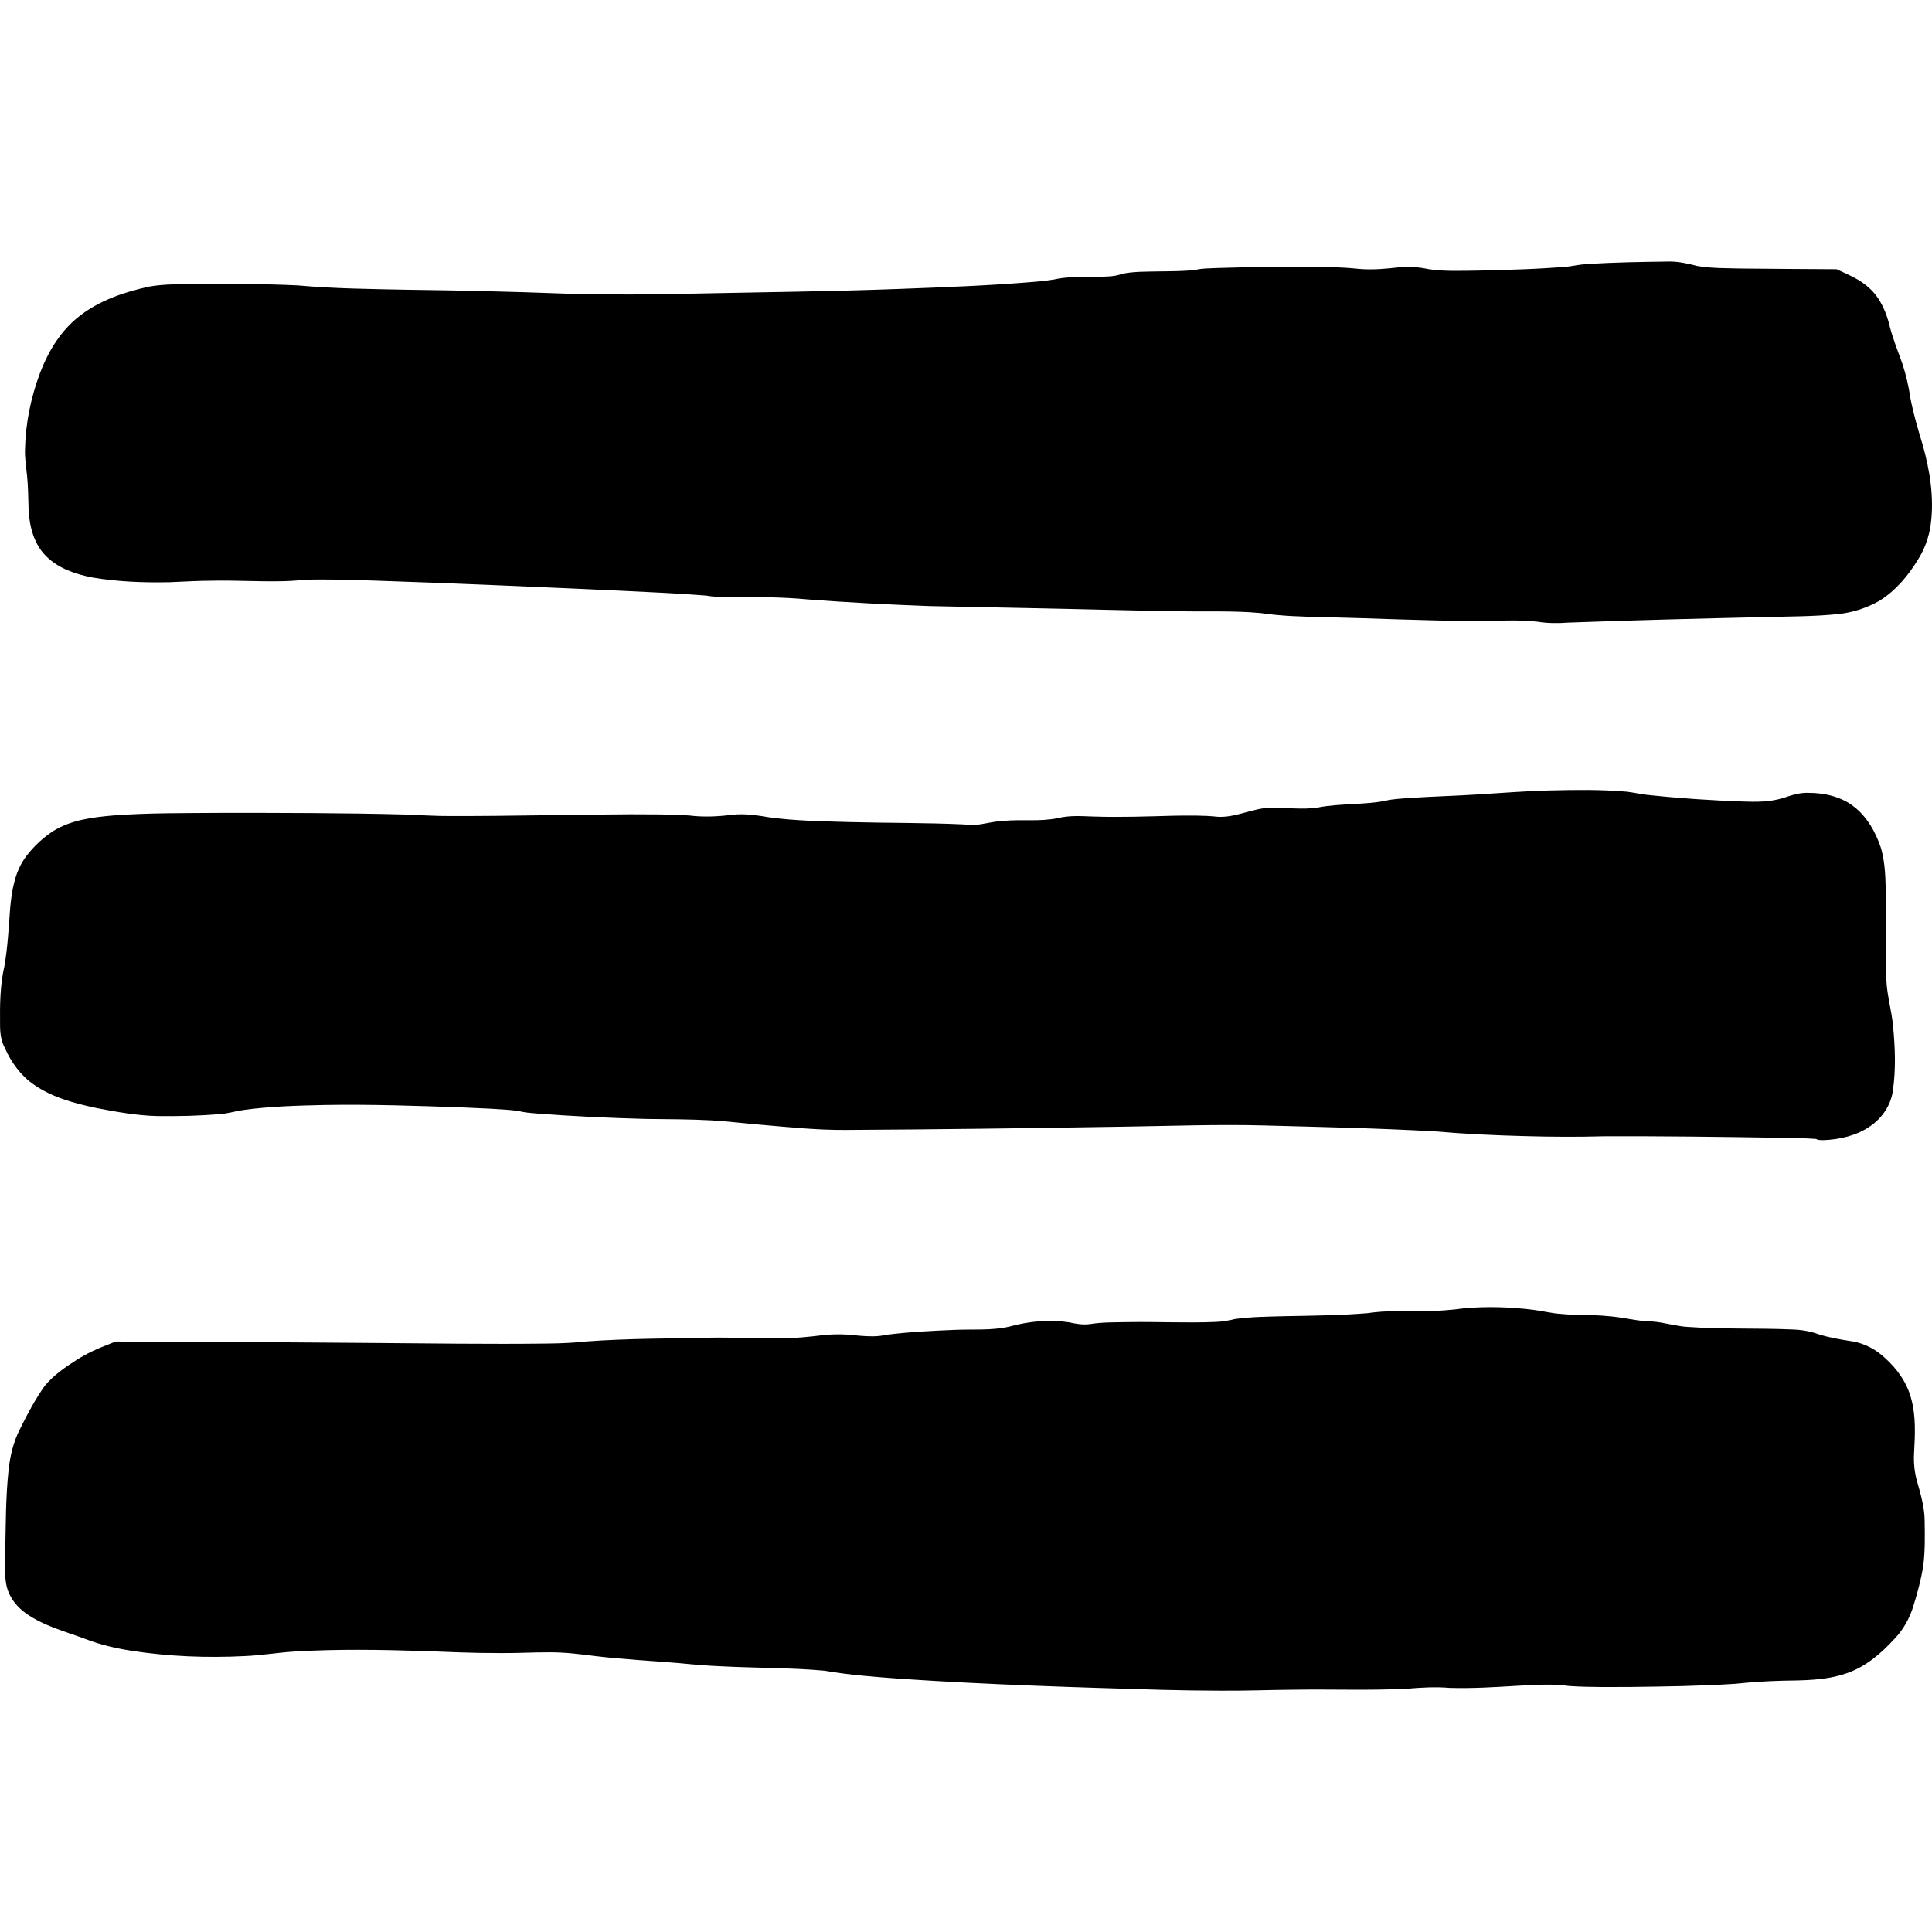
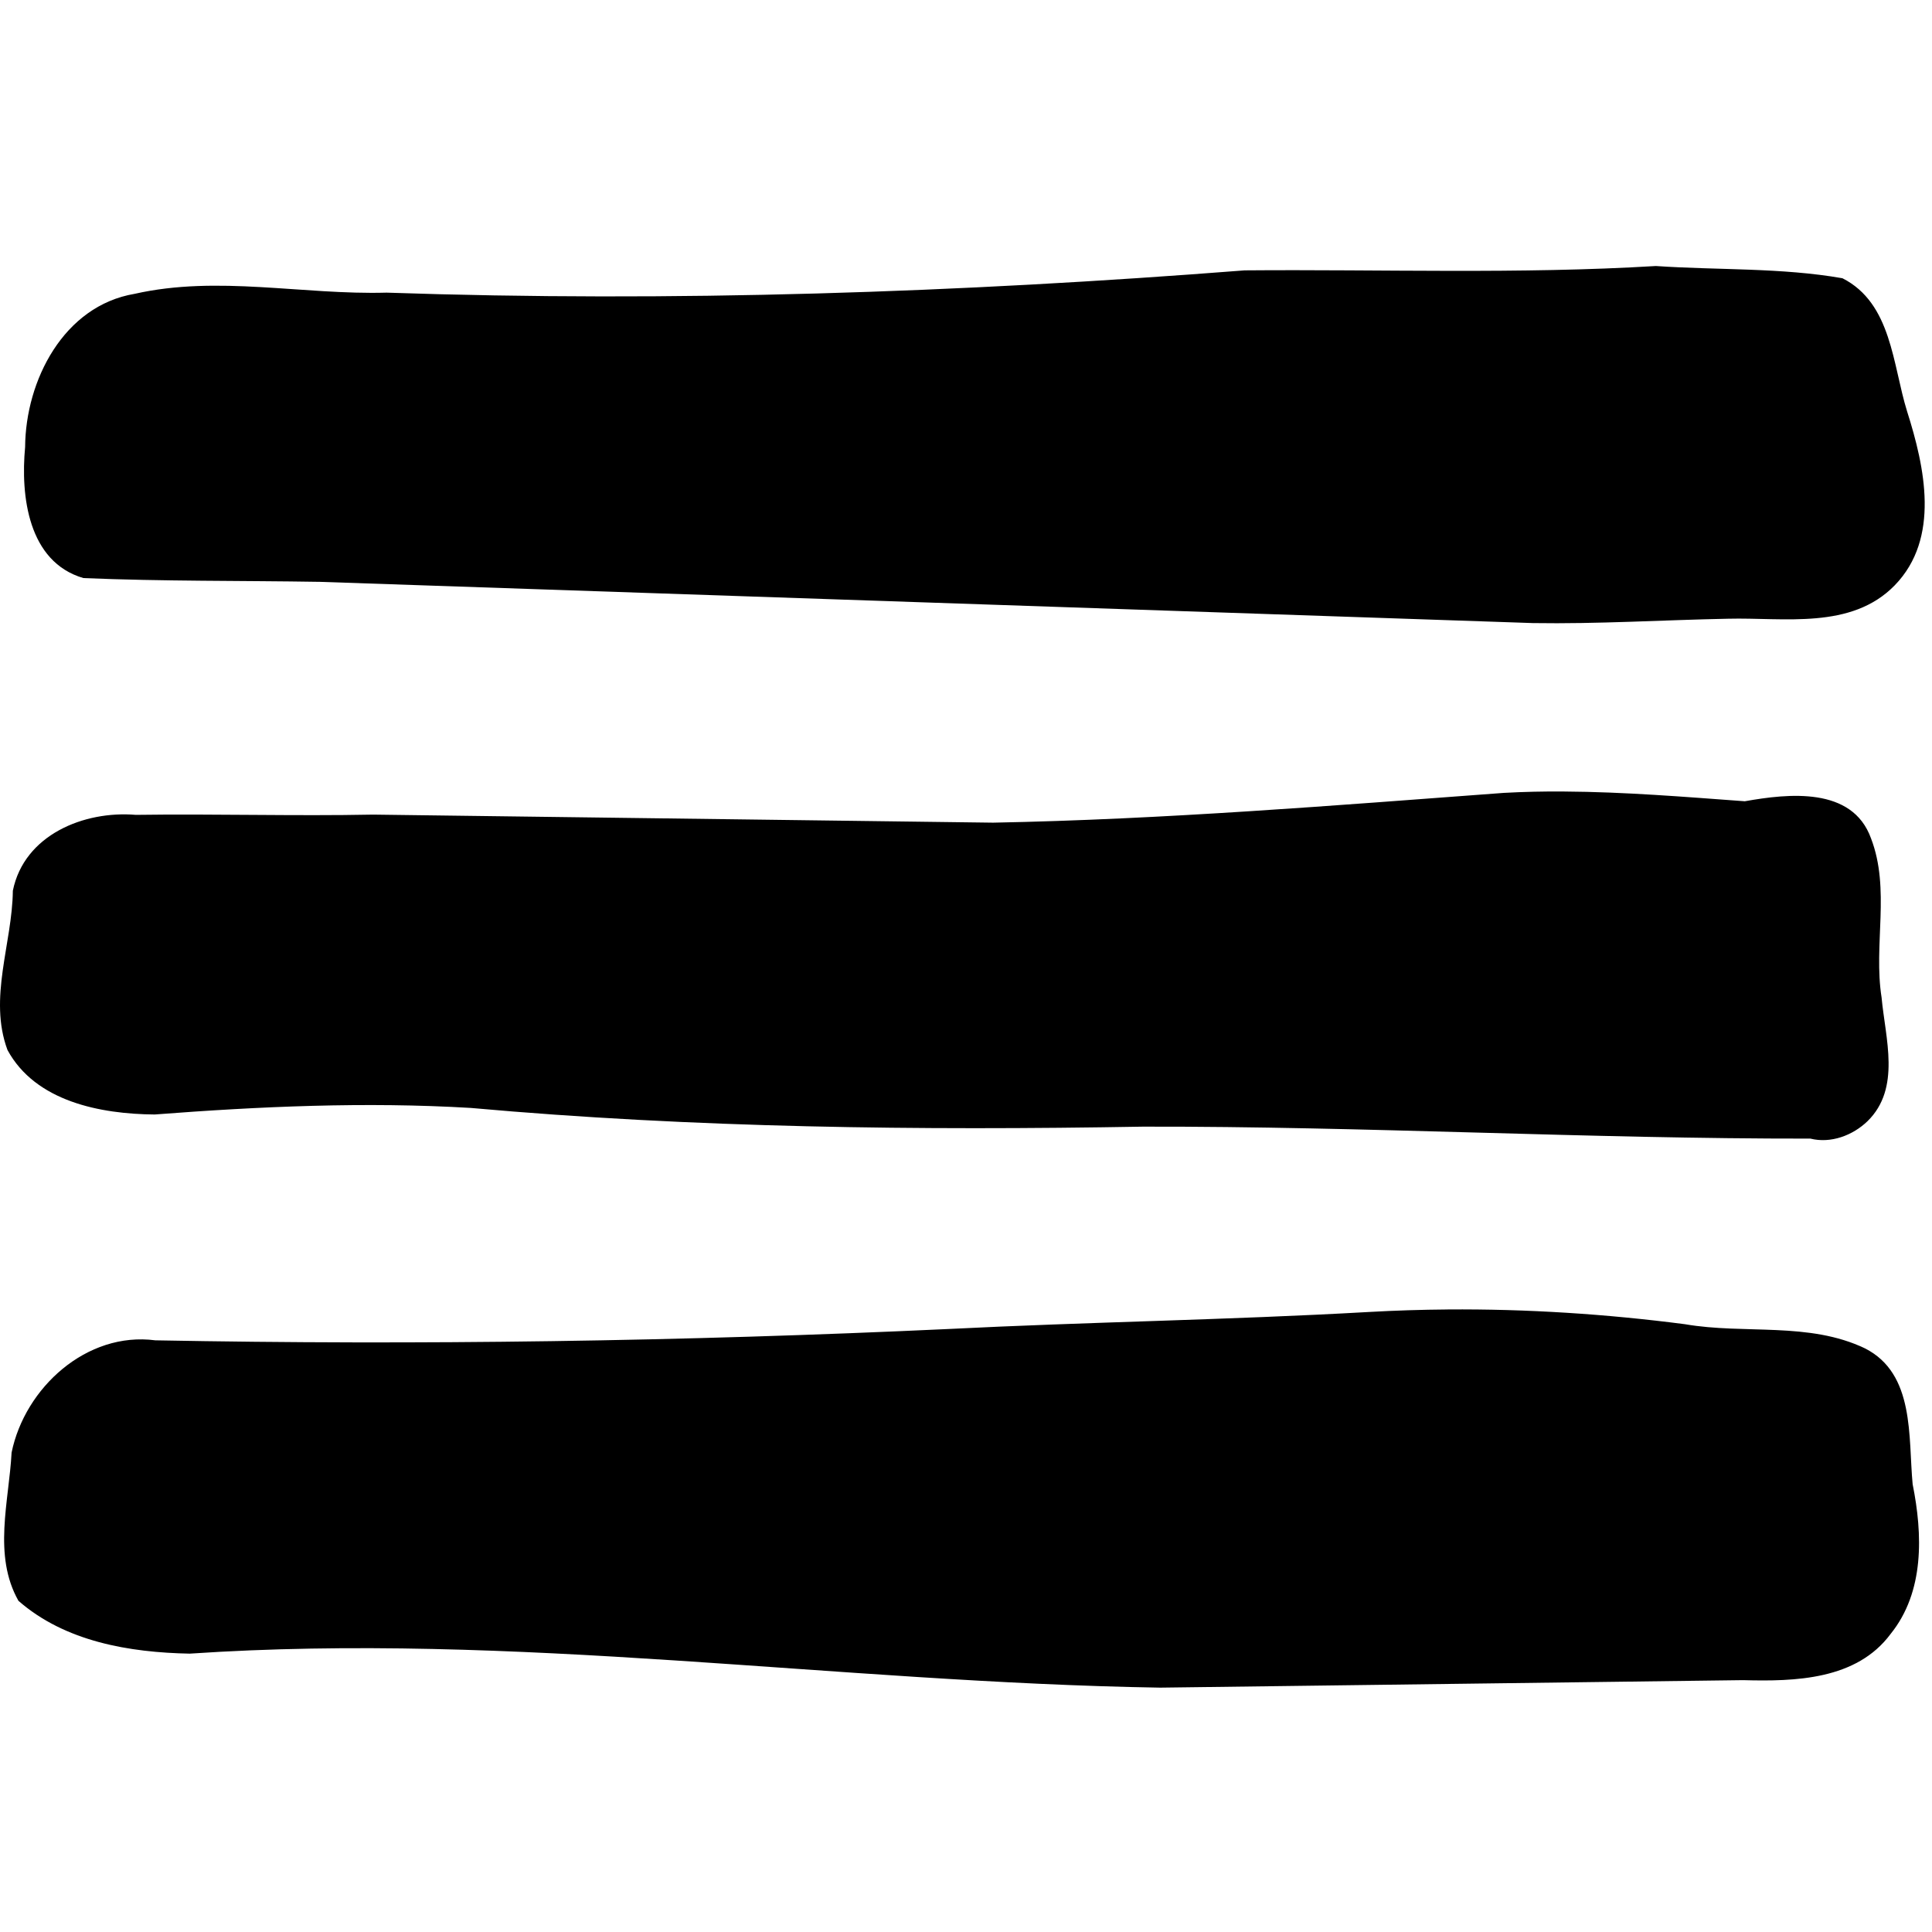
<svg xmlns="http://www.w3.org/2000/svg" viewBox="0 0 100 100">
-   <g id="g1" transform="matrix(0.1090244,0,0,0.1090244,-54.67894,-4.87188)">
-     <path style="fill:currentColor;fill-opacity:1;stroke:none;stroke-width:7.559;stroke-linecap:round;stroke-linejoin:round" d="m 553.295,203.904 59.518,-8.817 242.48,12.124 231.458,-17.635 289.874,2.204 23.146,105.809 -26.452,27.555 -839.862,-25.35 -3.307,-55.109 z" id="path2" />
-     <path style="fill:currentColor;fill-opacity:1;stroke:none;stroke-width:7.559;stroke-linecap:round;stroke-linejoin:round" d="m 537.865,450.792 274.443,-4.409 158.714,8.817 217.13,-14.328 h 184.064 l 13.226,126.751 -436.464,-7.715 -143.284,1.102 -127.853,-8.817 -96.992,3.307 -58.416,-12.124 -4.409,-29.759 z" id="path3" />
-     <path style="fill:currentColor;fill-opacity:1;stroke:none;stroke-width:7.559;stroke-linecap:round;stroke-linejoin:round" d="m 558.806,705.396 385.763,-6.613 202.801,-15.431 241.378,18.737 5.511,106.912 -45.19,18.737 -327.348,4.409 -249.093,-16.533 -198.393,-4.409 -54.007,-24.248 4.409,-56.211 z" id="path4" />
-     <path style="fill:#000" d="m 1054,846.966 c -41.422,-1.186 -82.857,-2.45 -124.209,-5.222 -12.351,-0.915 -24.74,-1.788 -36.956,-3.901 -16.198,-1.456 -32.483,-1.231 -48.714,-2.077 -6.527,-0.241 -13.032,-0.816 -19.531,-1.444 -13.476,-1.157 -26.997,-1.808 -40.434,-3.402 -7.23,-0.932 -14.483,-1.839 -21.788,-1.797 -8.104,-0.035 -16.201,0.489 -24.307,0.359 -12.007,0.024 -24.001,-0.535 -35.996,-0.991 -20.116,-0.611 -40.273,-0.955 -60.375,0.247 -8.06,0.466 -16.035,1.866 -24.108,2.184 -17.84,0.904 -35.795,0.203 -53.461,-2.503 -7.56,-1.182 -15.067,-2.888 -22.205,-5.686 -9.556,-3.551 -19.698,-6.135 -28.11,-12.133 -4.674,-3.268 -8.326,-8.189 -9.333,-13.876 -0.933,-5.011 -0.383,-10.137 -0.453,-15.198 0.272,-12.989 0.194,-26.016 1.579,-38.949 0.728,-6.724 2.299,-13.415 5.422,-19.454 3.477,-7.074 7.205,-14.069 11.767,-20.51 4.154,-5.027 9.598,-8.783 15.056,-12.262 4.726,-2.991 9.793,-5.394 15.032,-7.337 1.289,-0.446 2.536,-1.122 3.852,-1.427 39.891,0.096 79.781,0.317 119.67,0.666 28.546,0.188 57.094,0.674 85.64,0.283 5.86,-0.081 11.721,-0.308 17.548,-0.965 19.77,-1.462 39.607,-1.355 59.414,-1.813 10.9,-0.171 21.794,0.49 32.693,0.364 6.829,-0.056 13.63,-0.704 20.401,-1.543 5.808,-0.658 11.672,-0.458 17.463,0.256 4.148,0.326 8.375,0.569 12.459,-0.398 10.735,-1.389 21.563,-1.914 32.372,-2.364 8.921,-0.437 17.994,0.456 26.761,-1.675 9.009,-2.445 18.526,-3.347 27.787,-1.952 3.348,0.747 6.789,1.34 10.224,0.847 5.957,-0.966 12.02,-0.782 18.035,-0.932 13.835,-0.224 27.679,0.515 41.509,-0.077 3.057,-0.1 6.071,-0.632 9.034,-1.358 7.921,-1.148 15.951,-1.129 23.936,-1.375 13.075,-0.252 26.171,-0.353 39.209,-1.448 8.697,-1.292 17.516,-0.939 26.276,-0.914 6.544,-0.055 13.082,-0.499 19.564,-1.398 10.785,-0.956 21.673,-0.593 32.416,0.688 4.674,0.579 9.254,1.779 13.971,2.035 7.322,0.713 14.698,0.264 22.018,1.03 6.91,0.477 13.643,2.453 20.591,2.525 5.78,0.368 11.328,2.27 17.113,2.585 16.574,1.168 33.209,0.488 49.799,1.223 4.239,0.137 8.457,0.838 12.44,2.315 5.178,1.59 10.525,2.51 15.871,3.311 5.79,0.984 11.173,3.797 15.425,7.828 5.825,5.174 10.547,11.806 12.516,19.419 2.316,8.371 1.816,17.14 1.368,25.713 -0.284,4.673 0.195,9.377 1.521,13.872 1.677,5.971 3.438,12.01 3.499,18.265 0.101,7.228 0.263,14.503 -0.699,21.685 -1.054,6.533 -2.794,12.944 -4.773,19.252 -1.771,5.643 -4.743,10.901 -8.835,15.189 -6.368,6.947 -13.789,13.36 -22.864,16.392 -9.834,3.421 -20.372,3.316 -30.65,3.5 -7.364,0.191 -14.716,0.692 -22.042,1.457 -16.465,1.078 -32.973,1.3 -49.468,1.498 -9.775,0.015 -19.567,0.198 -29.327,-0.43 -8.387,-1.217 -16.888,-0.49 -25.309,-0.086 -10.461,0.64 -20.946,1.272 -31.43,0.972 -6.775,-0.58 -13.583,-0.185 -20.343,0.389 -17.878,0.891 -35.782,0.177 -53.671,0.461 -11.872,0.081 -23.738,0.592 -35.612,0.455 -8.75,-0.032 -17.5,-0.141 -26.247,-0.373 z m 76.5,-36.661 c 26.059,-0.241 52.114,-0.803 78.169,-1.312 19.408,-0.357 38.819,-0.244 58.228,-0.108 21.956,-0.273 43.896,-1.27 65.837,-2.088 9.415,-0.455 18.852,-0.582 28.25,-1.335 2.986,-0.191 5.9,-1.167 8.274,-3.019 2.898,-1.818 5.098,-4.635 6.136,-7.898 2.48,-7.595 3.933,-15.654 3.17,-23.657 -0.644,-8.411 -3.12,-16.515 -4.738,-24.757 -1.672,-8.555 0.402,-17.245 -0.247,-25.85 0.126,-2.379 -2.462,-2.662 -4.213,-3.015 -4.122,-0.734 -8.346,-0.915 -12.372,-2.157 -2.941,-0.755 -5.623,-2.42 -8.716,-2.565 -7.528,-0.588 -15.09,-0.216 -22.632,-0.195 -8.699,0.031 -17.437,0.297 -26.1,-0.655 -6.255,-1.196 -12.541,-2.251 -18.87,-2.985 -5.271,-0.637 -10.492,-1.627 -15.753,-2.32 -5.868,-0.634 -11.774,-0.529 -17.664,-0.508 -5.265,-0.067 -10.509,-0.715 -15.641,-1.884 -11.039,-1.899 -22.329,-2.242 -33.489,-1.406 -7.027,0.453 -13.899,2.783 -20.994,2.142 -6.504,-0.558 -13.101,-1.789 -19.601,-0.479 -9.741,1.133 -19.564,1.342 -29.358,1.651 -7.682,0.256 -15.368,0.074 -23.052,0.128 -5.379,0.046 -10.701,0.968 -15.89,2.34 -7.473,1.647 -15.184,1.116 -22.775,1.124 -11.966,-0.14 -23.933,-0.621 -35.9,-0.437 -5.381,-0.022 -10.62,1.666 -16.003,1.47 -6.319,-1.123 -12.754,-2.557 -19.199,-1.788 -2.075,0.476 -4.444,0.758 -6.097,2.19 -0.872,1.75 0.056,3.745 0.281,5.563 0.913,2.765 -0.972,5.317 -2.84,7.156 -2.09,2.239 -5.388,1.766 -8.151,1.843 -3.145,0.062 -6.478,-0.693 -8.735,-3.027 -3.088,-3.058 -5.312,-6.83 -7.827,-10.346 -11.742,0.498 -23.553,0.678 -35.141,2.833 -11.686,1.599 -23.504,0.428 -35.246,0.901 -7.169,0.072 -14.3,0.809 -21.434,1.432 -0.498,2.549 -0.725,5.317 -2.601,7.312 -1.803,2.116 -4.803,4.177 -7.674,3.049 -2.931,-1.097 -5.054,-3.451 -7.394,-5.417 -1.429,1.836 -2.693,4.104 -5.152,4.663 -3.77,1.087 -7.732,-1.068 -9.765,-4.235 -1.62,-1.46 -1.363,-3.973 -3.237,-5.175 -1.691,-1.641 -3.885,-0.55 -5.886,-0.521 -14.162,0.838 -28.36,0.491 -42.531,1.108 -6.83,0.158 -13.63,0.805 -20.429,1.427 -0.495,3.298 -0.385,6.786 -1.895,9.836 -1.491,2.673 -4.983,3.69 -7.854,3.199 -4.058,-0.971 -6.275,-5.086 -7.069,-8.885 -0.306,-1.216 -0.613,-2.433 -0.919,-3.649 -17.952,-0.28 -35.909,-0.414 -53.847,-1.235 -8.189,-0.317 -16.391,-0.872 -24.586,-0.502 -2.237,0.03 -3.579,2.152 -3.753,4.184 -0.806,3.872 -4.245,7.385 -8.311,7.553 -2.77,-0.321 -4.793,-2.559 -6.705,-4.394 -1.663,-1.608 -2.945,-3.569 -4.592,-5.176 -2.489,-1.538 -5.582,-1.371 -8.393,-1.728 -10.397,-0.791 -20.839,-0.669 -31.257,-0.511 -9.121,0.197 -18.264,0.314 -27.37,-0.329 -6.97,-0.867 -14.424,-0.635 -20.71,2.841 -3.517,1.809 -6.794,4.313 -8.704,7.851 -2.466,4.349 -4.763,8.821 -6.571,13.485 -0.939,2.376 -1.248,5.37 0.663,7.377 1.979,2.233 4.64,3.91 5.911,6.717 1.727,3.117 1.793,7.643 -1.215,10.014 -1.533,1.483 -3.854,1.256 -5.563,2.317 -1.196,1.713 -0.736,3.985 -0.934,5.965 -0.046,2.494 -0.199,4.994 -0.21,7.484 1.236,1.915 3.629,2.634 5.577,3.626 8.286,3.453 17.041,5.788 25.919,7.089 14.021,1.81 28.208,1.896 42.317,1.368 8.135,-0.278 16.229,-1.152 24.323,-1.959 15.65,-1.363 31.372,-0.496 47.05,-0.262 22.585,0.454 45.173,0.634 67.762,0.764 9.231,0.178 18.492,0.146 27.682,1.127 10.9,1.814 21.951,2.463 32.961,3.259 17.357,1.178 34.744,1.787 52.124,2.486 10,0.529 20.023,0.945 29.971,2.135 18.235,2.38 36.594,3.662 54.934,4.924 16.201,0.987 32.418,2.017 48.655,2.025 4.488,-0.083 8.974,-0.503 13.465,-0.194 5.495,0.198 10.916,1.218 16.412,1.423 18.398,1.041 36.827,1.574 55.254,1.702 4.43,0.038 8.859,-0.074 13.273,-0.448 10.396,-0.428 20.804,-0.553 31.208,-0.672 z m 233.245,-224.894 c -5.742,-0.448 -11.52,-0.386 -17.278,-0.555 -27.878,-0.451 -55.76,-0.816 -83.641,-0.709 -12.46,0.349 -24.928,0.267 -37.387,-0.077 -14.169,-0.378 -28.338,-1.004 -42.46,-2.247 -27.008,-1.533 -54.058,-2.078 -81.095,-2.813 -22.421,-0.62 -44.845,0.259 -67.264,0.573 -43.846,0.714 -87.695,1.314 -131.546,1.542 -13.06,0.109 -26.071,-1.237 -39.069,-2.341 -8.208,-0.676 -16.388,-1.694 -24.609,-2.199 -10.387,-0.583 -20.791,-0.539 -31.189,-0.687 -17.434,-0.451 -34.866,-1.241 -52.253,-2.607 -2.805,-0.263 -5.652,-0.42 -8.361,-1.217 -8.617,-0.978 -17.301,-1.196 -25.959,-1.61 -22.1,-0.806 -44.218,-1.55 -66.336,-1.176 -12.701,0.286 -25.44,0.634 -38.044,2.343 -3.748,0.499 -7.367,1.705 -11.156,1.934 -9.845,0.898 -19.747,1.09 -29.629,0.983 -9.863,-0.213 -19.607,-1.987 -29.268,-3.85 -10.348,-2.201 -20.902,-4.994 -29.682,-11.147 -6.23,-4.313 -10.753,-10.665 -13.79,-17.535 -1.765,-3.344 -2.197,-7.159 -2.171,-10.886 -0.1,-9.346 -0.032,-18.801 2.1,-27.952 1.562,-9.082 2.006,-18.297 2.704,-27.47 0.765,-8.448 2.26,-17.292 7.434,-24.271 3.651,-4.857 8.152,-9.128 13.296,-12.375 8.37,-5.121 18.345,-6.357 27.934,-7.208 16.938,-1.306 33.944,-1.092 50.918,-1.24 29.173,-0.022 58.352,0.015 87.518,0.751 7.395,0.253 14.78,0.805 22.184,0.742 28.39,0.052 56.774,-0.71 85.162,-0.838 9.319,0.051 18.655,-0.068 27.958,0.576 6.739,0.835 13.558,0.52 20.277,-0.331 5.967,-0.694 11.939,0.231 17.814,1.224 12.527,1.683 25.191,1.861 37.807,2.227 18.08,0.49 36.178,0.279 54.248,1.114 1.943,-10e-4 3.822,0.68 5.764,0.287 4.325,-0.521 8.552,-1.702 12.918,-1.928 8.695,-0.858 17.534,0.435 26.146,-1.335 5.508,-1.392 11.258,-0.943 16.876,-0.763 12.655,0.425 25.314,-0.037 37.965,-0.381 7.047,-0.087 14.119,-0.253 21.137,0.505 8.809,0.464 16.854,-4.328 25.625,-4.337 7.223,-0.036 14.488,1.039 21.683,-0.04 5.797,-1.148 11.732,-1.374 17.62,-1.711 4.842,-0.296 9.72,-0.536 14.485,-1.494 3.949,-0.978 8.064,-1.026 12.102,-1.397 10.815,-0.682 21.651,-0.974 32.467,-1.67 11.153,-0.676 22.295,-1.602 33.47,-1.859 12.12,-0.295 24.279,-0.492 36.37,0.568 3.714,0.364 7.335,1.347 11.062,1.635 14.696,1.565 29.456,2.521 44.225,3.044 6.398,0.245 12.919,0.27 19.107,-1.61 3.915,-1.298 7.911,-2.674 12.1,-2.5 7.749,-0.005 15.796,1.819 21.936,6.767 6.053,4.806 9.963,11.81 12.425,19.031 2.372,7.753 2.28,15.965 2.464,23.993 0.182,12.988 -0.404,25.988 0.227,38.969 0.313,7.524 2.569,14.778 3.209,22.264 0.973,9.941 1.324,20.029 -0.049,29.95 -0.822,7.075 -5.116,13.449 -10.974,17.39 -6.52,4.458 -14.514,6.295 -22.321,6.524 -1.064,-0.056 -2.279,0.049 -3.204,-0.567 z M 1351.75,548 c 4.149,0 8.299,0 12.449,0 -0.354,-6.887 -0.635,-13.791 -1.71,-20.614 -0.724,-5.023 -1.939,-9.983 -2.086,-15.078 -0.732,-15.479 0.206,-30.978 -0.194,-46.462 -0.217,-2.494 -0.01,-5.249 -1.364,-7.455 -1.75,-1.567 -4.047,0.363 -5.851,0.922 -8.734,3.592 -18.464,3.924 -27.714,2.589 -12.1,-1.255 -24.261,-1.71 -36.393,-2.538 -7.759,-0.613 -15.545,-1.263 -23.164,-2.918 -7.936,-1.336 -16.017,-0.593 -24.011,-0.382 -12.177,0.509 -24.347,1.266 -36.47,2.529 -8.965,0.768 -17.963,0.932 -26.954,1.126 -5.08,0.187 -10.195,0.605 -15.084,2.081 -6.35,1.382 -12.875,1.036 -19.32,1.367 -4.965,0.261 -9.905,0.886 -14.769,1.91 -6.263,1.123 -12.629,0.439 -18.929,0.167 -4.633,-0.24 -9.203,0.748 -13.615,2.071 -6.077,1.549 -12.407,1.348 -18.629,1.593 -20.188,0.42 -40.383,0.357 -60.572,0.691 -5.549,0.184 -11.112,0.464 -16.587,1.423 -4.488,0.55 -8.991,0.018 -13.471,-0.301 -4.121,-0.252 -8.189,0.503 -12.224,1.219 -12.754,1.4 -25.602,0.418 -38.397,0.838 -1.716,0.212 -3.799,-0.212 -5.281,0.575 -0.056,2.523 1.966,4.507 2.239,6.985 0.925,4.071 -1.052,8.981 -5.222,10.321 -2.08,0.643 -4.584,0.556 -6.416,-0.674 -3.74,-3.999 -6.767,-8.61 -9.755,-13.182 -1.147,-1.62 -1.74,-3.993 -4.005,-4.385 -4.842,-1.281 -9.914,-1.159 -14.883,-1.354 -8.463,-0.18 -16.981,0.136 -25.389,-1.029 -4.312,-0.769 -8.726,-0.718 -13.089,-0.975 -17.692,-0.664 -35.4,-0.697 -53.1,-0.986 -1.049,-0.343 -0.774,0.655 -0.79,1.358 0.104,2.508 -0.134,5.242 -2.026,7.108 -2.333,2.455 -6.257,3.099 -9.362,1.901 -3.131,-1.783 -5.009,-5.039 -7.563,-7.485 -1.351,-1.126 -2.817,-3.334 -4.785,-2.757 -1.232,1.662 -0.381,3.914 -0.377,5.812 0.308,2.08 -0.658,4.075 -2.22,5.413 -1.883,2.088 -4.978,3.114 -7.652,2.009 -4.923,-1.976 -8.191,-6.363 -11.617,-10.211 -0.633,-0.726 -1.266,-1.452 -1.899,-2.178 -33.44,-0.429 -66.885,-0.608 -100.315,-1.584 -5.613,-0.224 -11.225,-0.475 -16.838,-0.711 -1.202,2.803 -2.12,6.112 -5.032,7.628 -3.372,1.839 -7.432,0.095 -9.998,-2.339 -1.84,-1.752 -3.519,-3.788 -5.823,-4.954 -2.418,0.008 -4.134,2.276 -6.09,3.457 -2.743,1.94 -6.511,1.62 -9.208,-0.232 -2.556,-1.821 -5.546,-3.707 -8.818,-3.274 -2.176,0.903 0.146,3.354 0.295,4.953 1.132,3.719 2.549,7.387 3.177,11.235 0.204,2.759 -1.711,5.249 -3.793,6.853 -3.15,2.434 -8.01,1.612 -10.387,-1.505 -2.932,-3.741 -3.294,-8.714 -5.772,-12.703 -1.502,-2.815 -3.546,-5.275 -5.398,-7.857 -5.667,0.163 -11.333,0.326 -17,0.49 0.188,3.428 0.725,7.043 -0.933,10.231 -0.948,2.111 -2.897,3.793 -5.245,4.04 -1.928,0.266 -4.433,1.122 -4.26,3.513 -0.11,3.528 -0.419,7.558 2.055,10.43 2.86,3.351 4.57,8.198 3.173,12.526 -1.312,2.822 -4.355,4.14 -6.969,5.487 -2.236,1.241 -1.874,4.108 -2.08,6.276 -0.073,2.797 -0.356,5.759 0.712,8.409 1.487,1.603 3.781,2.094 5.76,2.858 8.26,2.555 16.802,4.221 25.409,5.024 10.136,0.804 20.367,1.034 30.492,-0.032 3.679,-0.418 7.213,-1.63 10.907,-1.979 14.31,-1.789 28.739,-2.406 43.147,-2.718 18.224,-0.258 36.445,0.406 54.657,0.972 14.03,0.548 28.075,0.959 42.072,2.092 6.437,0.907 12.907,1.587 19.395,2.027 17.705,1.29 35.457,1.771 53.204,1.972 18.03,0.327 36.056,1.452 53.942,3.791 11.239,1.126 22.554,0.845 33.832,0.881 61.599,-0.408 123.193,-1.89 184.797,-1.515 25.21,0.174 50.407,1.091 75.612,1.592 8.84,0.243 17.673,0.788 26.466,1.731 15.021,0.843 30.072,0.943 45.111,1.183 25.76,0.321 51.528,0.286 77.279,1.07 2.044,-0.071 3.975,0.653 6.022,0.49 5.147,-0.18 10.281,-0.67 15.435,-0.72 3.085,-0.08 6.171,-0.13 9.257,-0.131 z M 1231.5,339.85 c -9.777,-1.193 -19.634,-0.215 -29.447,-0.359 -24.209,-0.069 -48.393,-1.296 -72.593,-1.834 -9.846,-0.203 -19.726,-0.475 -29.48,-1.926 -12.812,-1.185 -25.691,-0.588 -38.536,-0.868 -23.564,-0.3 -47.121,-1.031 -70.683,-1.473 -15.97,-0.372 -31.943,-0.593 -47.912,-0.973 -19.306,-0.703 -38.606,-1.693 -57.87,-3.162 -12.554,-1.215 -25.181,-1.113 -37.778,-1.146 -3.447,-0.097 -6.935,0.013 -10.324,-0.668 -13.574,-1.111 -27.191,-1.613 -40.79,-2.317 -39.259,-1.797 -78.522,-3.532 -117.801,-4.829 -10.805,-0.267 -21.622,-0.744 -32.429,-0.343 -4.095,0.452 -8.209,0.693 -12.332,0.695 -10.253,0.144 -20.5,-0.473 -30.754,-0.276 -6.925,-0.006 -13.835,0.448 -20.751,0.723 -12.193,0.246 -24.461,-0.177 -36.503,-2.224 -8.022,-1.532 -16.269,-4.274 -22.154,-10.192 -5.743,-5.749 -7.845,-14.061 -8.261,-21.95 -0.19,-5.268 -0.158,-10.548 -0.684,-15.8 -0.417,-4.332 -1.179,-8.645 -1.009,-13.016 0.257,-12.339 2.805,-24.607 7.126,-36.153 3.944,-10.387 9.953,-20.285 18.876,-27.126 9.483,-7.379 21.141,-11.283 32.743,-13.843 7.702,-1.413 15.576,-1.105 23.37,-1.258 15.756,-0.054 31.525,-0.121 47.267,0.644 17.36,1.562 34.804,1.722 52.22,2.077 24.894,0.301 49.784,0.895 74.662,1.823 20.265,0.557 40.544,0.568 60.809,0.013 32.275,-0.681 64.559,-0.999 96.821,-2.187 21.96,-0.822 43.937,-1.603 65.839,-3.461 3.93,-0.354 7.864,-0.776 11.718,-1.636 7.552,-1.037 15.19,-0.408 22.774,-0.868 2.322,-0.135 4.651,-0.452 6.821,-1.315 5.605,-1.092 11.358,-0.951 17.044,-1.085 5.883,-0.085 11.792,-0.042 17.646,-0.703 3.083,-0.832 6.338,-0.665 9.508,-0.884 18.212,-0.602 36.442,-0.718 54.66,-0.402 4.578,0.054 9.145,0.357 13.697,0.824 6.185,0.517 12.38,-0.068 18.526,-0.754 4.796,-0.52 9.639,-0.13 14.345,0.877 7.8,1.154 15.718,0.729 23.573,0.662 14.177,-0.35 28.371,-0.674 42.503,-1.92 2.954,-0.354 5.862,-1.047 8.849,-1.157 13.239,-0.911 26.518,-1.052 39.783,-1.237 4.335,0.076 8.58,1.032 12.753,2.122 6.904,1.171 13.943,1.015 20.92,1.212 15.078,0.178 30.158,0.221 45.237,0.331 5.425,2.571 11.171,4.809 15.578,9.031 5.362,4.874 8.183,11.834 9.781,18.757 1.556,5.745 3.755,11.281 5.77,16.871 1.769,5.317 3.03,10.792 3.841,16.335 1.447,7.682 3.688,15.178 5.951,22.65 3.368,12.19 5.447,25.011 3.703,37.643 -0.775,5.81 -2.806,11.415 -5.908,16.386 -4.646,7.677 -10.599,14.808 -18.25,19.633 -6.017,3.446 -12.748,5.664 -19.653,6.381 -11.551,1.217 -23.186,1.124 -34.784,1.444 -31.15,0.719 -62.3,1.474 -93.437,2.63 -4.873,0.351 -9.756,0.373 -14.593,-0.422 z m 43,-37.406 c 21.669,-0.381 43.326,-1.238 64.988,-1.877 7.285,-0.117 14.581,-0.428 21.862,-0.079 5.232,0.71 11.031,-0.131 15.035,-3.835 2.284,-2.087 3.939,-4.731 5.862,-7.133 -0.484,-7.044 -0.551,-14.177 -2.393,-21.043 -1.516,-5.97 -3.739,-11.736 -5.125,-17.744 -1.4,-5.075 -2.123,-10.295 -3.305,-15.417 -1.137,-4.902 -2.663,-9.708 -4.613,-14.348 -1.159,-3.041 -2.163,-6.144 -2.795,-9.338 -0.33,-2.324 -2.627,-3.58 -4.821,-3.386 -6.027,0.093 -11.961,1.531 -18.004,1.439 -6.006,0.046 -11.928,-1.209 -17.933,-1.222 -5.109,-0.287 -10.215,0.718 -15.31,0.033 -6.737,-0.704 -13.32,-3.354 -20.18,-2.371 -7.285,0.971 -14.643,0.325 -21.956,0.168 -4.057,-0.041 -8.135,0.148 -12.107,1.028 -7.879,1.267 -15.886,1.246 -23.793,2.236 -2.727,-0.314 -2.324,2.613 -1.832,4.408 0.639,3.652 2.584,7.407 1.278,11.128 -1.318,4.19 -6.499,6.865 -10.618,5.203 -2.68,-1.657 -4.732,-4.405 -5.634,-7.418 -0.21,-3.023 -2.11,-5.563 -3.669,-8.049 -1.399,-1.868 -2.676,-4.056 -4.772,-5.203 -6.4,-0.585 -12.738,1.44 -19.15,0.867 -6.37,-0.464 -12.591,-2.486 -19.027,-2.121 -5.428,0.247 -10.819,1.199 -16.269,0.989 -4.454,-0.091 -8.846,-0.967 -13.301,-1.085 -5.398,-0.244 -10.825,-0.453 -16.216,-0.036 -2.753,0.212 -0.24,3.065 0.025,4.474 1.195,2.354 1.668,5.257 0.349,7.668 -1.911,4.023 -7.757,5.854 -11.318,2.899 -4.612,-3.611 -8.124,-8.354 -12.016,-12.683 -0.511,-0.44 -0.828,-1.259 -1.468,-1.448 -5.943,-0.502 -11.92,-1.314 -17.879,-0.534 -4.733,0.559 -9.391,1.74 -14.177,1.835 -7.998,0.456 -16.121,-1.328 -24.003,0.721 -10.099,2.661 -20.633,1.333 -30.92,2.363 -3.373,0.277 -6.646,1.226 -10.028,1.463 -17.576,1.767 -35.245,2.368 -52.899,2.724 -3.674,0.169 -7.377,0.121 -11.024,0.605 0.318,1.971 1.819,3.562 2.801,5.276 1.528,2.368 2.528,5.616 0.832,8.168 -1.794,2.908 -5.358,5.154 -8.842,4.096 -4.549,-1.404 -7.639,-5.374 -10.306,-9.096 -1.447,-2.131 -2.782,-4.336 -4.171,-6.505 -9.341,-0.378 -18.678,-1.103 -28.032,-0.953 -2.039,-0.059 -3.965,0.678 -6.006,0.657 -14.183,0.777 -28.394,0.605 -42.59,0.925 -21.02,0.258 -42.057,1.106 -63.072,0.182 -5.151,-0.252 -10.334,-1.012 -15.485,-0.424 -2.552,0.078 -3.866,2.531 -3.937,4.817 -0.45,3.165 -2.958,5.941 -6.185,6.357 -1.859,0.458 -5.368,-0.55 -5.513,2.279 -1.161,2.733 -3.242,5.784 -6.536,5.849 -2.945,0.43 -5.859,-0.887 -7.818,-3.055 -4.21,-4.335 -6.517,-10.039 -10.097,-14.831 -1.111,-1.559 -2.665,-3.024 -4.741,-2.698 -23.6,-1.111 -47.218,-1.815 -70.832,-2.548 -7.651,-0.12 -15.313,-0.687 -22.961,-0.225 -1.911,0.257 -4.281,0.248 -5.56,1.915 -0.397,2.065 -0.801,4.391 -2.834,5.578 -2.969,2.165 -7.195,2.414 -10.348,0.488 -2.12,0.286 -0.498,3.804 -1.406,5.332 -0.672,3.142 -3.835,5.126 -6.93,5.083 -2.379,0.24 -4.707,-0.739 -6.353,-2.441 -3.803,-3.536 -7.015,-7.712 -9.411,-12.318 -0.991,-2.123 -3.51,-2.595 -5.581,-2.021 -4.899,1.17 -9.438,3.773 -13.13,7.173 -2.167,2.365 -4.439,5.03 -4.878,8.322 -0.317,4.185 3.047,7.214 4.455,10.866 0.975,2.112 1.642,4.612 0.505,6.809 -1.298,2.977 -4.546,4.852 -7.767,4.641 -2.332,-0.29 -3.105,1.72 -2.458,3.657 0.632,6.829 1.091,13.684 2.094,20.471 5.4e-4,2.316 1.858,3.94 4.142,3.707 9.723,0.592 19.474,0.397 29.209,0.423 33.153,-0.062 66.307,-1.162 99.46,-0.47 8.35,0.189 16.673,0.96 25.022,1.188 13.069,0.52 26.153,0.507 39.221,1.054 13.891,0.54 27.792,1.01 41.654,2.091 2.577,0.372 5.155,0.744 7.764,0.854 18.187,1.14 36.4,1.886 54.618,2.339 19.676,0.198 39.33,1.277 58.97,2.42 10.514,0.582 20.997,1.655 31.526,1.983 24.437,0.975 48.896,1.198 73.346,1.721 23.317,0.449 46.637,0.772 69.957,1.089 7.461,0.232 14.946,0.356 22.365,1.24 9.053,1.234 18.212,0.971 27.322,1.182 4.754,0.113 9.498,0.465 14.219,1.014 13.473,0.681 26.972,0.634 40.459,0.635 13.047,-6e-4 26.102,-0.096 39.141,0.427 8.166,1.048 16.383,0.003 24.568,-0.135 6.429,-0.203 12.859,-0.358 19.29,-0.469 z M 599.417,217.643 c -0.093,-1.825 -4.582,-2.326 -2.417,-0.21 0.537,0.801 3.191,3.516 2.69,1.025 -0.076,-0.277 -0.17,-0.547 -0.273,-0.815 z" id="path1" />
-   </g>
+   <path d="M6.245 72.034l42.058-.721 22.11-1.682 26.316 2.043.601 11.656-4.927 2.043-35.689.481-27.157-1.802-21.63-.481-5.888-2.644.481-6.128zm-.601-54.675l6.489-.961 26.436 1.322 25.235-1.923 31.603.24 2.523 11.536-2.884 3.004L3.48 27.813l-.36-6.008zM3.961 44.275l29.921-.481 17.304.961 23.672-1.562h20.067l1.442 13.819-47.585-.841-15.621.12-13.939-.961-10.574.36-6.369-1.322-.481-3.244z" fill="currentColor" />
+   <path d="M85.707 13.769c-7.085.427-14.189.166-21.283.225-14.77 1.152-29.602 1.658-44.413 1.153-4.344.123-8.742-.91-13.039.061-3.679.618-5.65 4.49-5.672 7.934-.238 2.523.15 5.94 3.016 6.779 4.079.172 8.161.129 12.242.195l62.777 2.134c3.372.054 6.74-.159 10.11-.225 2.9-.074 6.373.585 8.629-1.732 2.361-2.435 1.553-6.115.637-9-.751-2.404-.793-5.596-3.346-6.891-3.163-.555-6.445-.414-9.658-.633zm-1.208 4.063c1.73-.012 3.461.026 5.191.158 2.745-.723 5.263 1.426 5.184 4.187.596 1.851 1.645 4.574-.55 5.778-3.44-.015-6.877.167-10.316.23-5.582.201-11.164-.067-16.743-.217-17.914-.158-35.783-1.741-53.698-1.824-2.603-.473-5.746 1.188-7.899-.866-.379-.693-.504-1.488-.456-2.278.139.07.286.119.442.121.5.048.969-.472.786-.959-.17-.417-.398-.808-.649-1.183.535-.987 1.39-1.779 2.515-2.046.238.52.552 1.006.928 1.434.046.05.092.1.141.147.289.34.813.467 1.203.226.468-.176.214-.774.494-1.01.402.264 1.01.188 1.261-.258.077-.159.109-.327.116-.497l11.18.201c.403.623.764 1.276 1.236 1.85.226.256.579.467.932.375.526-.04.498-.664.876-.856.444.004.967-.163 1.054-.671.019-.22-.04-.427-.121-.627 5.516.098 11.032.146 16.548-.02l.903-.038a4.47 4.47 0 0 0 1.066 1.532c.475.449 1.321.235 1.515-.389.08-.481-.269-.861-.536-1.23 5.875-.313 11.736-.964 17.614-1.087.029.07.067.137.118.196.42.527.851 1.062 1.39 1.474a.98.98 0 0 0 .625-.007c.426-.107.704-.577.553-.998-.1-.246-.244-.468-.404-.679l1.926.021c2.551.159 5.102.109 7.653.029.119.222.263.438.385.645.327.451.367 1.053.748 1.468a.82.82 0 0 0 1.196-.037c.384-.418.219-1.032.061-1.511-.085-.214-.187-.422-.297-.627l5.831-.155zm-74.087 1.114l.227.003c.031.102.061.206.086.305-.119-.089-.219-.196-.313-.308zm70.554 22.021c-1.041-.006-2.082.015-3.122.072-8.803.654-17.608 1.372-26.439 1.542l-32.083-.417c-4.099.081-8.197-.045-12.295.013-2.679-.225-5.776 1.036-6.362 3.926-.031 2.74-1.276 5.553-.278 8.244 1.452 2.675 4.823 3.316 7.62 3.339 5.436-.418 10.902-.663 16.354-.34 11.57 1.038 23.199 1.171 34.807.969 11.515-.02 23.022.633 34.537.619 1.06.264 2.193-.163 2.96-.904 1.74-1.706.919-4.282.726-6.397-.432-2.732.467-5.603-.549-8.243-.969-2.685-4.276-2.317-6.531-1.917-3.101-.227-6.223-.485-9.346-.504zm-.058 3.925c2.515.005 5.023.318 7.526.585 2.228-.494 5.574.01 5.115 3.125-1.148 1.952 1.628 5.133-1.147 6.265-10.569.097-21.125-.593-31.693-.602-8.922.328-17.857.201-26.771-.286-6.767-.228-13.523-1.252-20.298-.63-2.796-.005-5.795 1.063-8.452-.143-.589-.511-.912-1.25-1.053-2.058.368.005.745-.196.878-.561.129-.439-.053-.948-.371-1.263-.129-.129-.295-.18-.466-.199.093-.463.225-.917.42-1.336.578.099 1.157-.52.931-1.091-.017-.054-.051-.104-.07-.158.106-.111.202-.239.318-.334l1.708-.007c.1.207.241.404.369.576.462.547.384 1.409 1 1.843a1.28 1.28 0 0 0 .17.069c.468.179.956-.217 1.119-.637.085-.373-.108-.741-.21-1.093-.101-.256-.218-.515-.348-.767l.907-.004c.133.124.271.243.433.327.376.242.85.021 1.076-.334l.709-.003a2.44 2.44 0 0 0 .355.487.98.98 0 0 0 .228.162c.5.306 1.231-.047 1.291-.63 0-.009-.004-.018-.004-.027l2.671-.012c3.4-.07 6.799-.047 10.198.011.273.514.65.978 1.124 1.316.107.062.22.117.338.157.6.241 1.18-.498 1.007-1.06-.046-.128-.108-.247-.179-.361l.64.015c.14.258.328.497.514.707.111.119.213.25.362.325.542.329 1.392-.122 1.296-.787-.02-.068-.052-.132-.077-.198l11.926.252c-.001.142.026.284.093.412.463.512.742 1.17 1.24 1.655.527.233 1.237-.142 1.272-.734.005-.49-.258-.911-.545-1.299 3.046.027 6.093.015 9.14-.081 7.626.014 15.186-1.111 22.791-1.485.84-.08 1.68-.112 2.518-.11zm-5.974 22.886c-1.368.01-2.736.054-4.104.131-7.257.413-14.524.515-21.783.882-13.659.635-27.336.842-41.007.584-3.552-.467-6.753 2.454-7.44 5.81-.134 2.53-.978 5.314.355 7.673 2.418 2.116 5.751 2.674 8.864 2.734 16.773-1.133 33.476 1.486 50.229 1.76l30.172-.388c2.698.074 5.874-.012 7.638-2.392 1.759-2.179 1.66-5.156 1.14-7.75-.232-2.439.126-5.715-2.465-7.029-2.903-1.393-6.23-.718-9.319-1.252-4.074-.529-8.176-.795-12.28-.764zm1.557 3.918c4.736-.179 9.381 1.338 14.106.994 2.724-.562 4.969 1.897 4.525 4.555.272 1.897.633 4.528-1.45 5.541-8.425.573-16.876.357-25.312.583-11.667.388-23.295-.85-34.923-1.582-7.123-.613-14.276-.518-21.414-.269-2.468-.121-5.881.779-7.452-1.706-.168-.35-.272-.733-.34-1.129.357.17.792.013 1.017-.299.275-.394.064-.945-.25-1.252a5.17 5.17 0 0 0-.703-.538c.397-1.709 1.608-3.191 3.488-3.189l7.962.031c.13.353.382.669.639.933.105.087.22.167.346.22.608.206 1.259-.465 1.069-1.072-.008-.025-.021-.048-.029-.073l8.972-.022c.111.473.204.96.558 1.313.42.414 1.206.137 1.319-.425a5.55 5.55 0 0 0-.036-.915l3.594-.053c1.348-.009 2.695-.053 4.042-.086l.167.331c.18.349.445.717.875.74.389.064.708-.215.892-.527l.357.313c.174.147.377.301.617.296a.9.9 0 0 0 .816-1.145c-.011-.036-.029-.072-.04-.109l10.237-.454c.277.564.65 1.129 1.216 1.436.325.051.66.059.982-.01.534-.081.947-.747.635-1.236a1.03 1.03 0 0 0-.188-.31l6.095-.24c5.879.017 11.735-.626 17.612-.643z" />
</svg>
